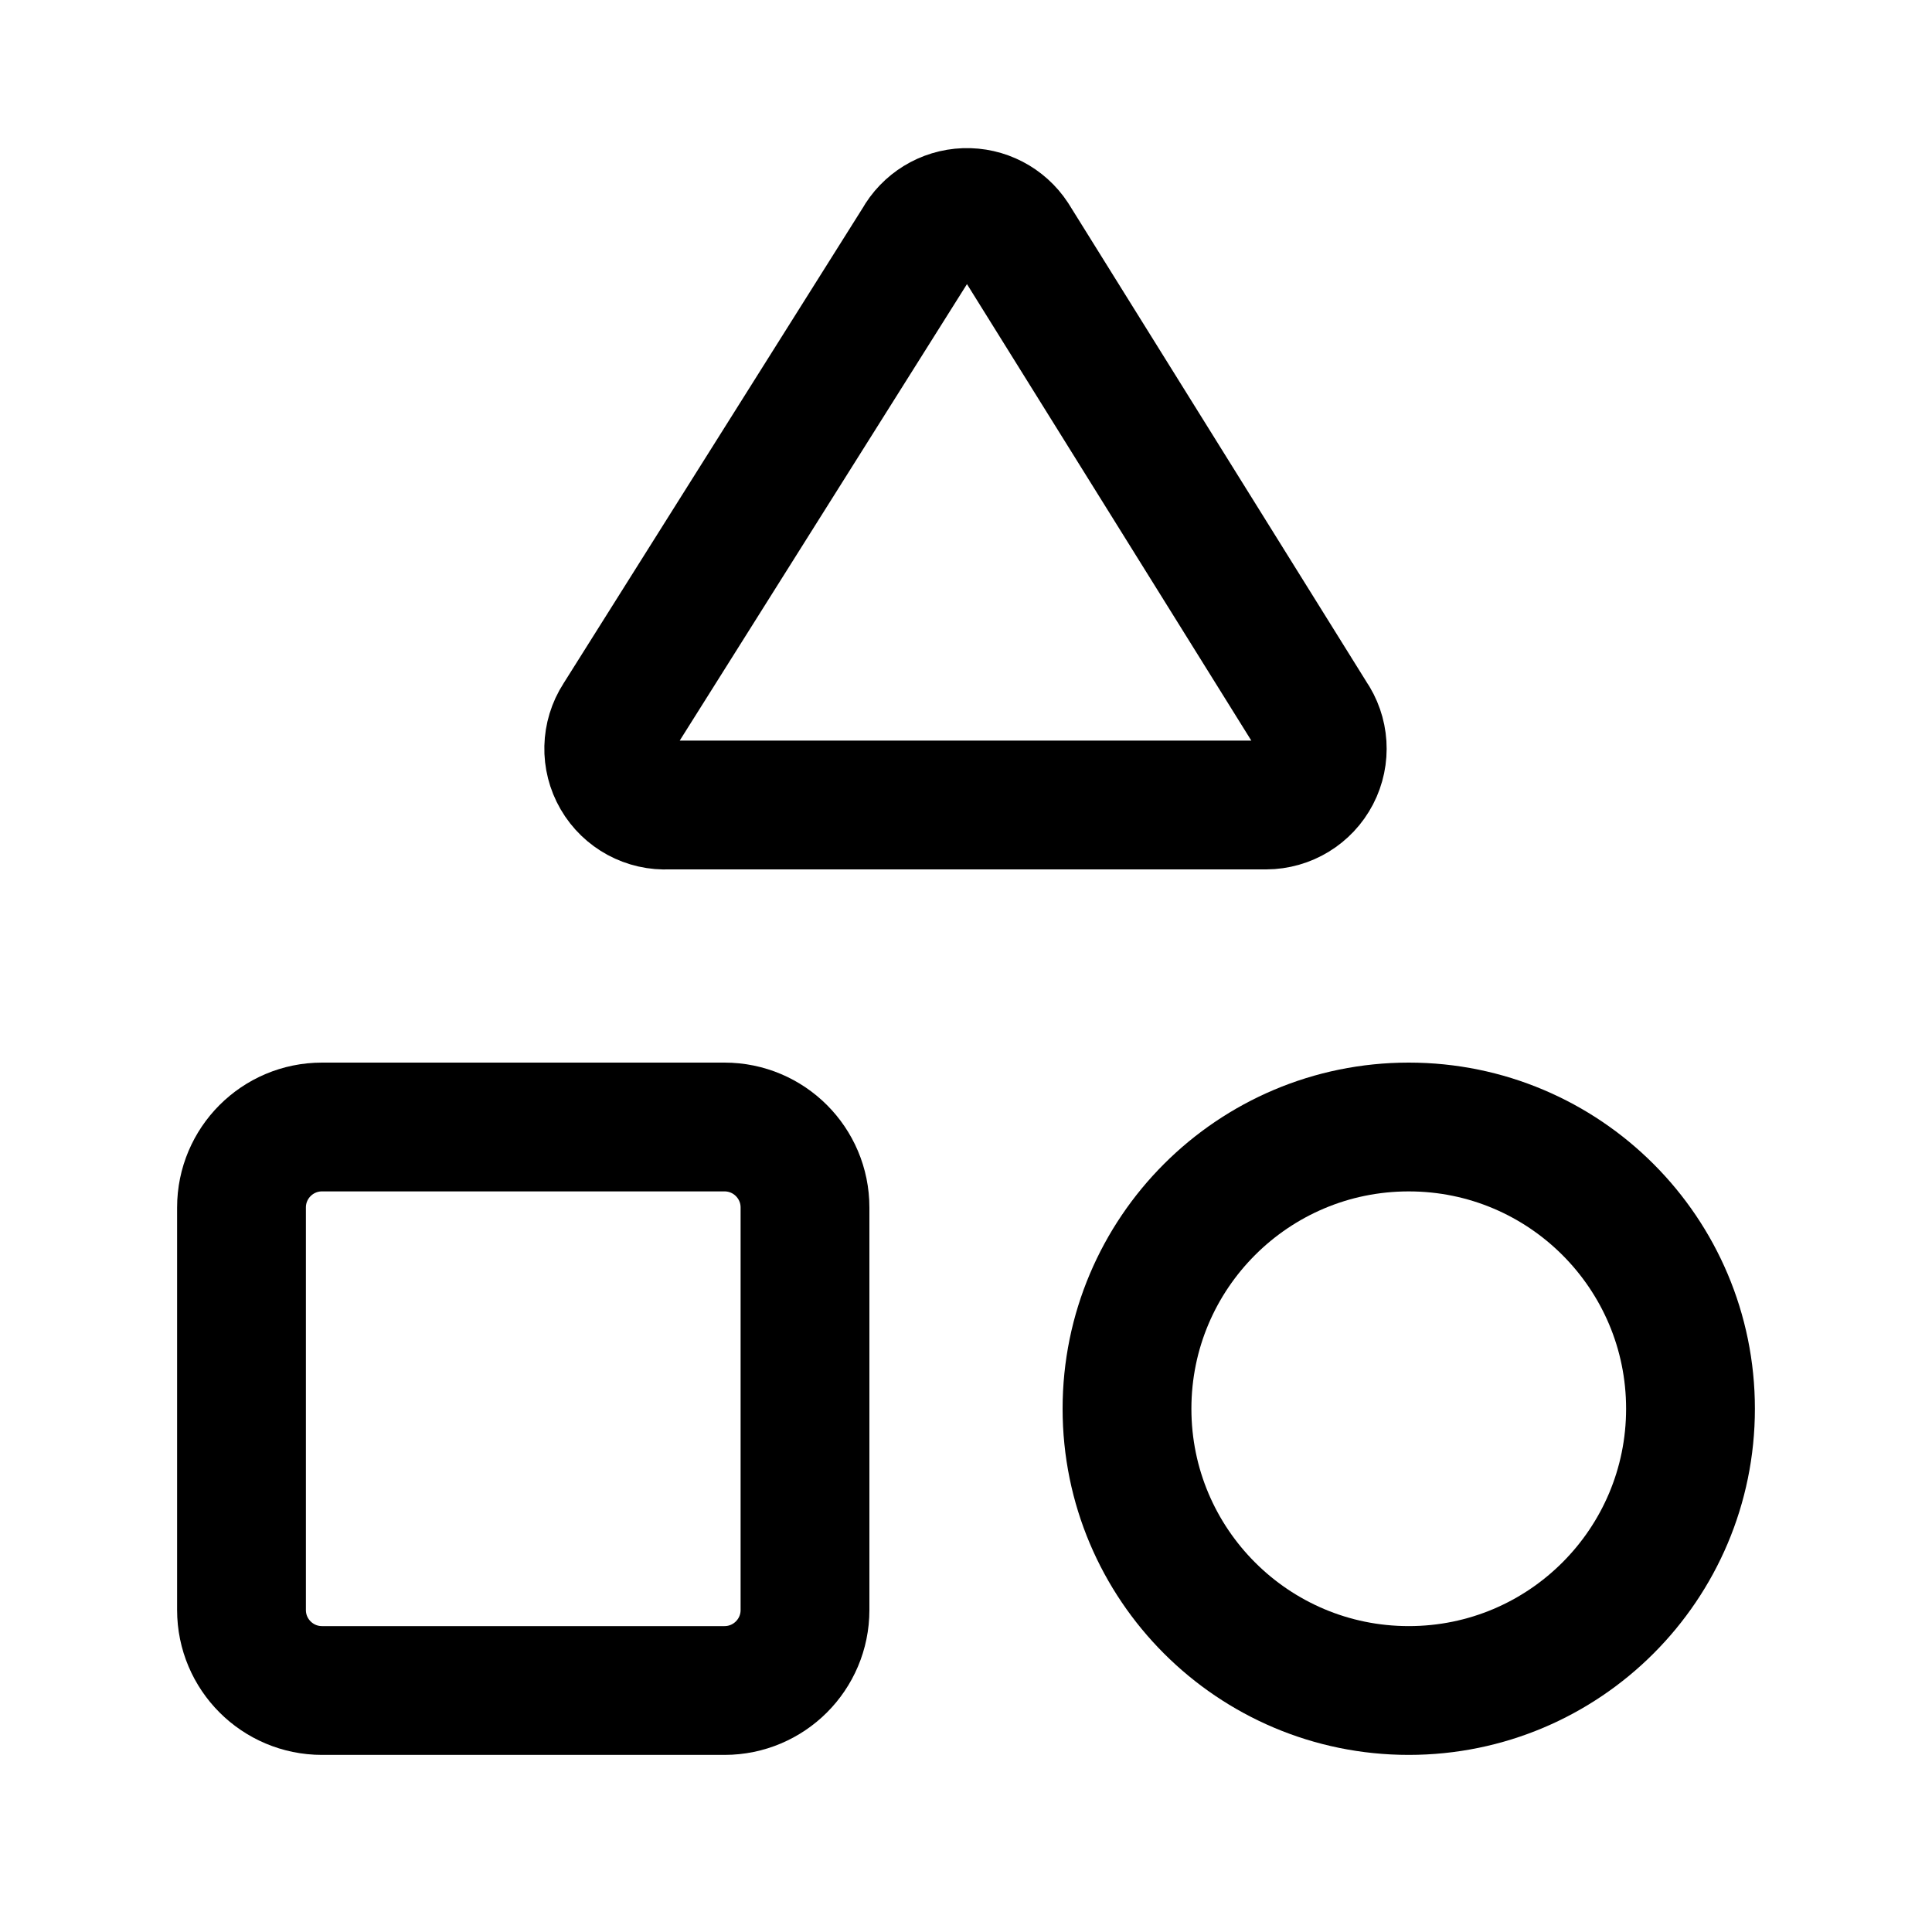
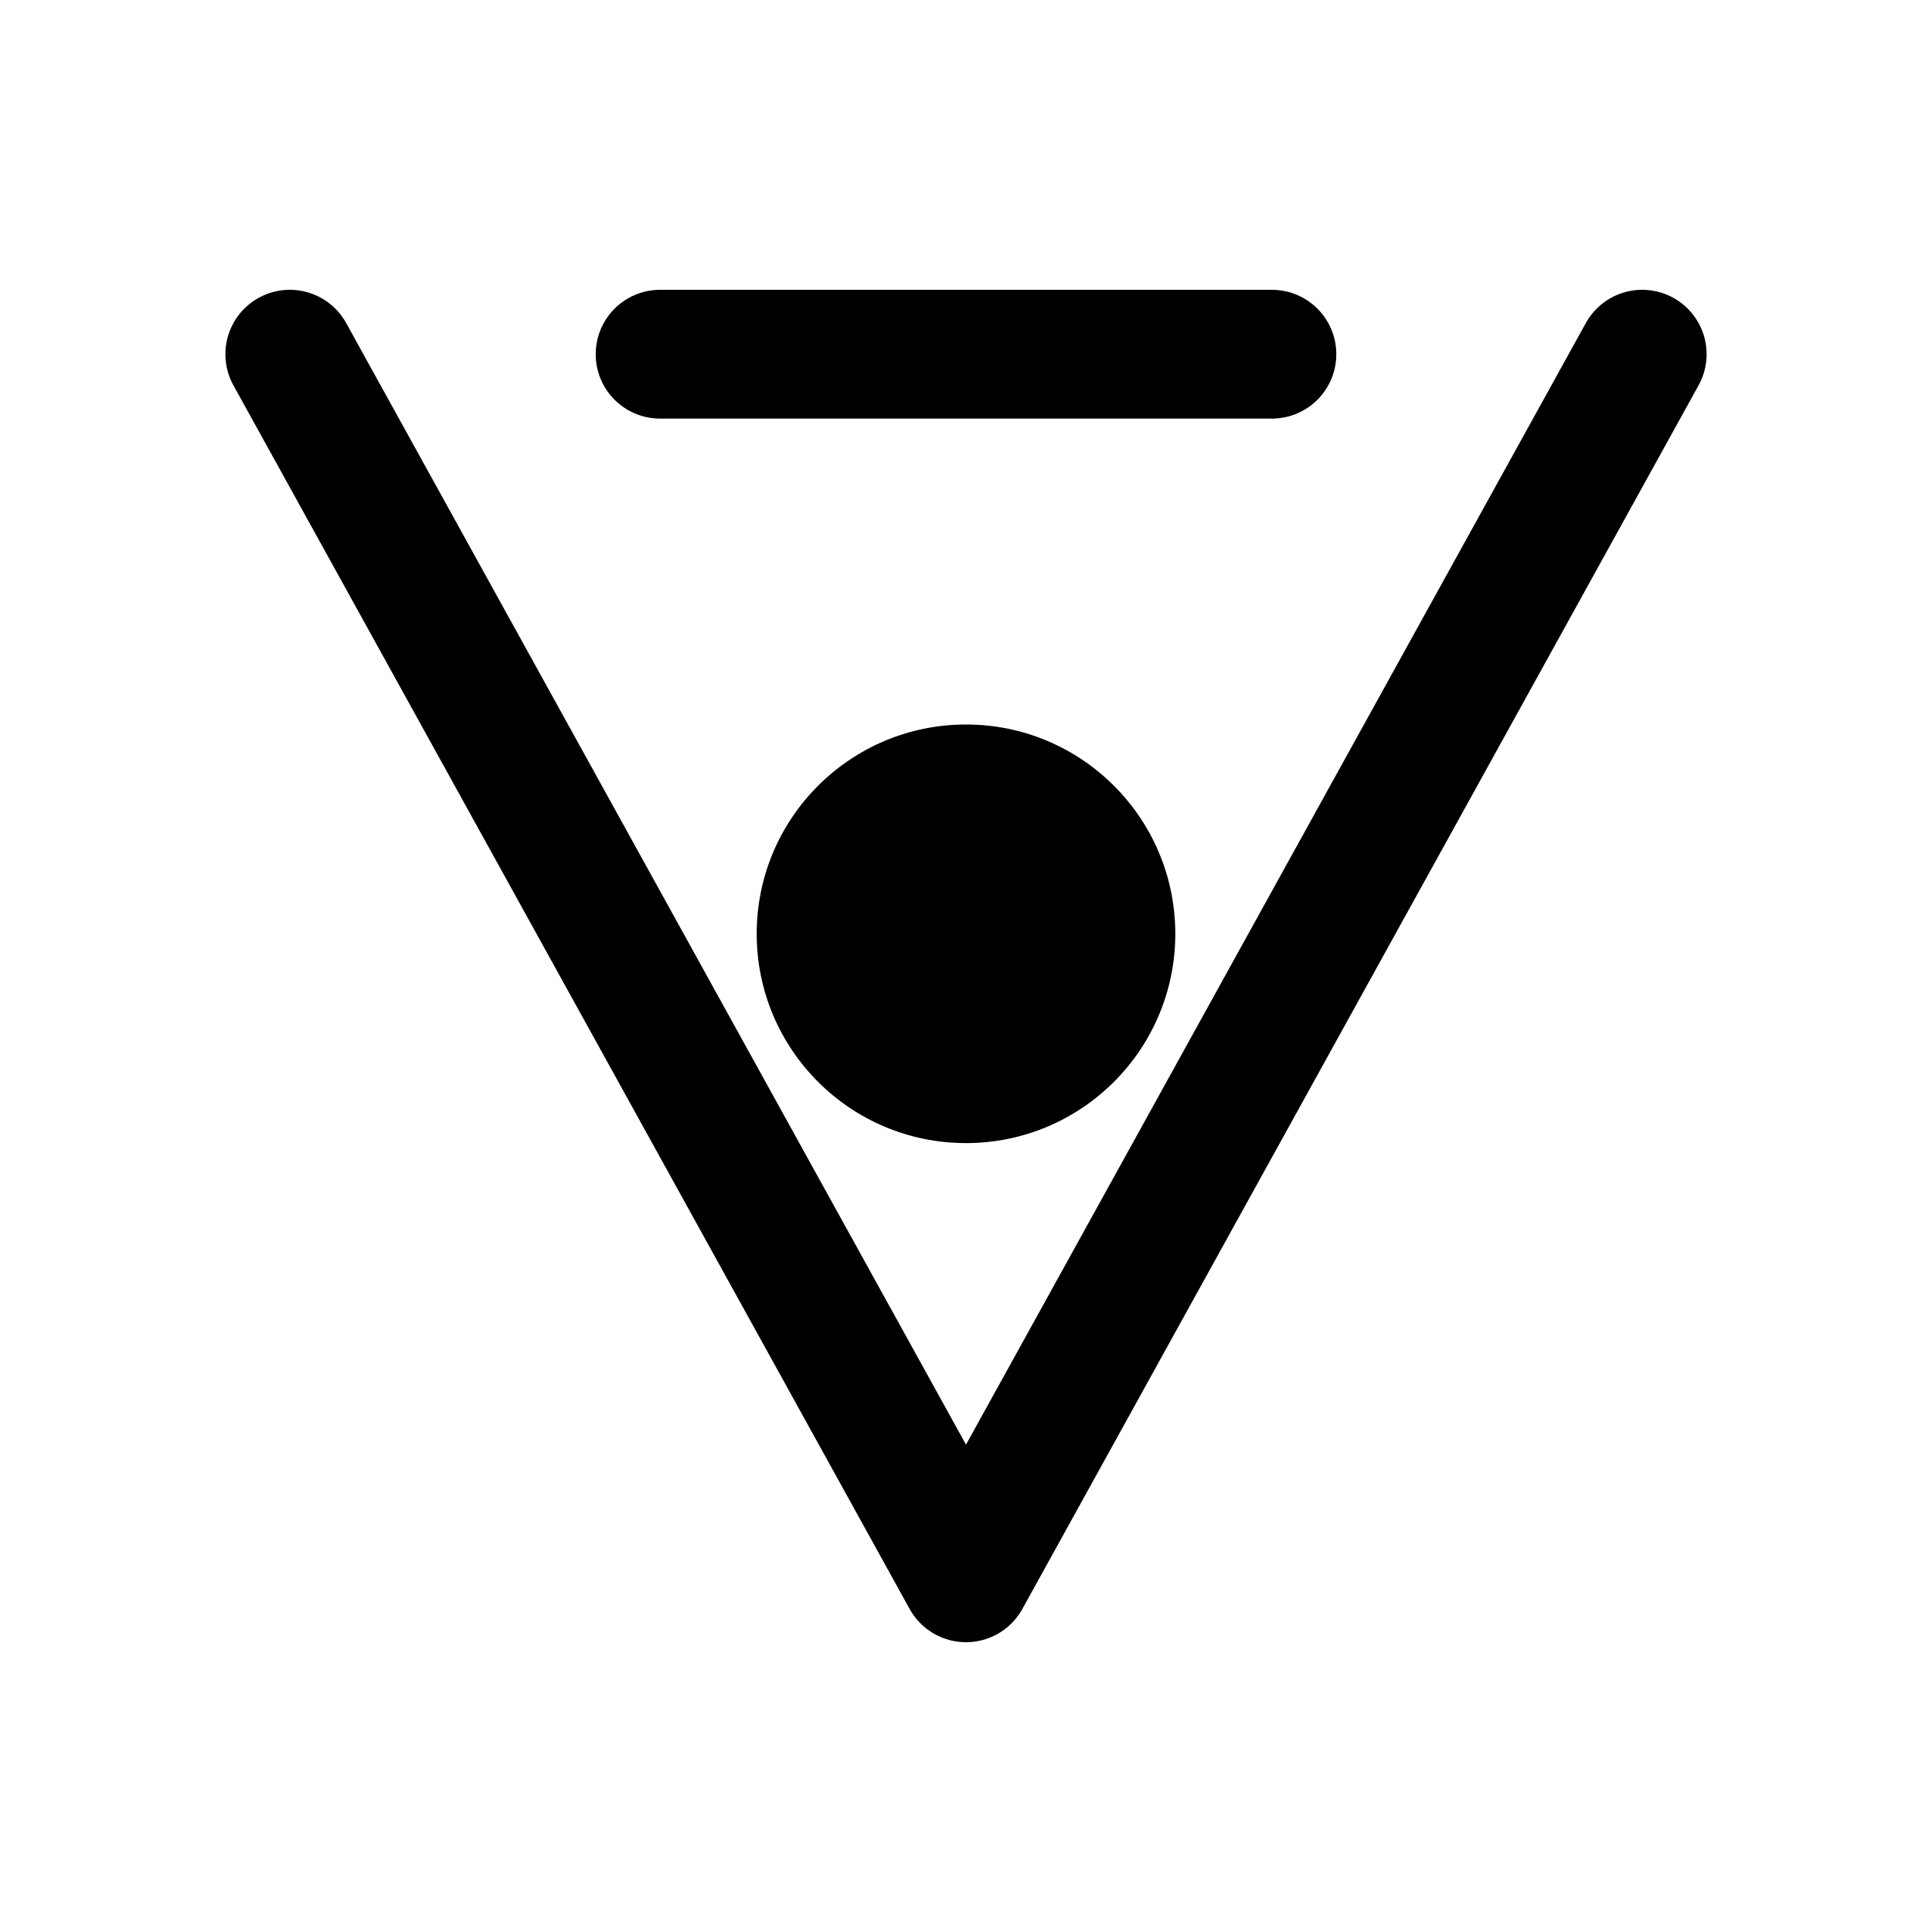
<svg xmlns="http://www.w3.org/2000/svg" viewBox="0 0 24 24" role="img" aria-label="Tripo 3D">
  <g fill="none" stroke="currentColor" stroke-width="1.6" stroke-linecap="round" stroke-linejoin="round">
-     <path d="M8.3 10a.7.7 0 0 1-.626-1.079L11.4 3a.7.7 0 0 1 1.198-.043L16.3 8.9a.7.7 0 0 1-.572 1.1Z" />
-     <rect x="3" y="14" width="7" height="7" rx="1" />
-     <circle cx="17.5" cy="17.5" r="3.5" />
+     <path d="M3.6 4.4 12 19.6l8.4-15.2" />
+     <path d="M8.2 4.4h7.6" />
+     <circle cx="12" cy="11.6" r="2.6" fill="currentColor" stroke="none" />
  </g>
</svg>
